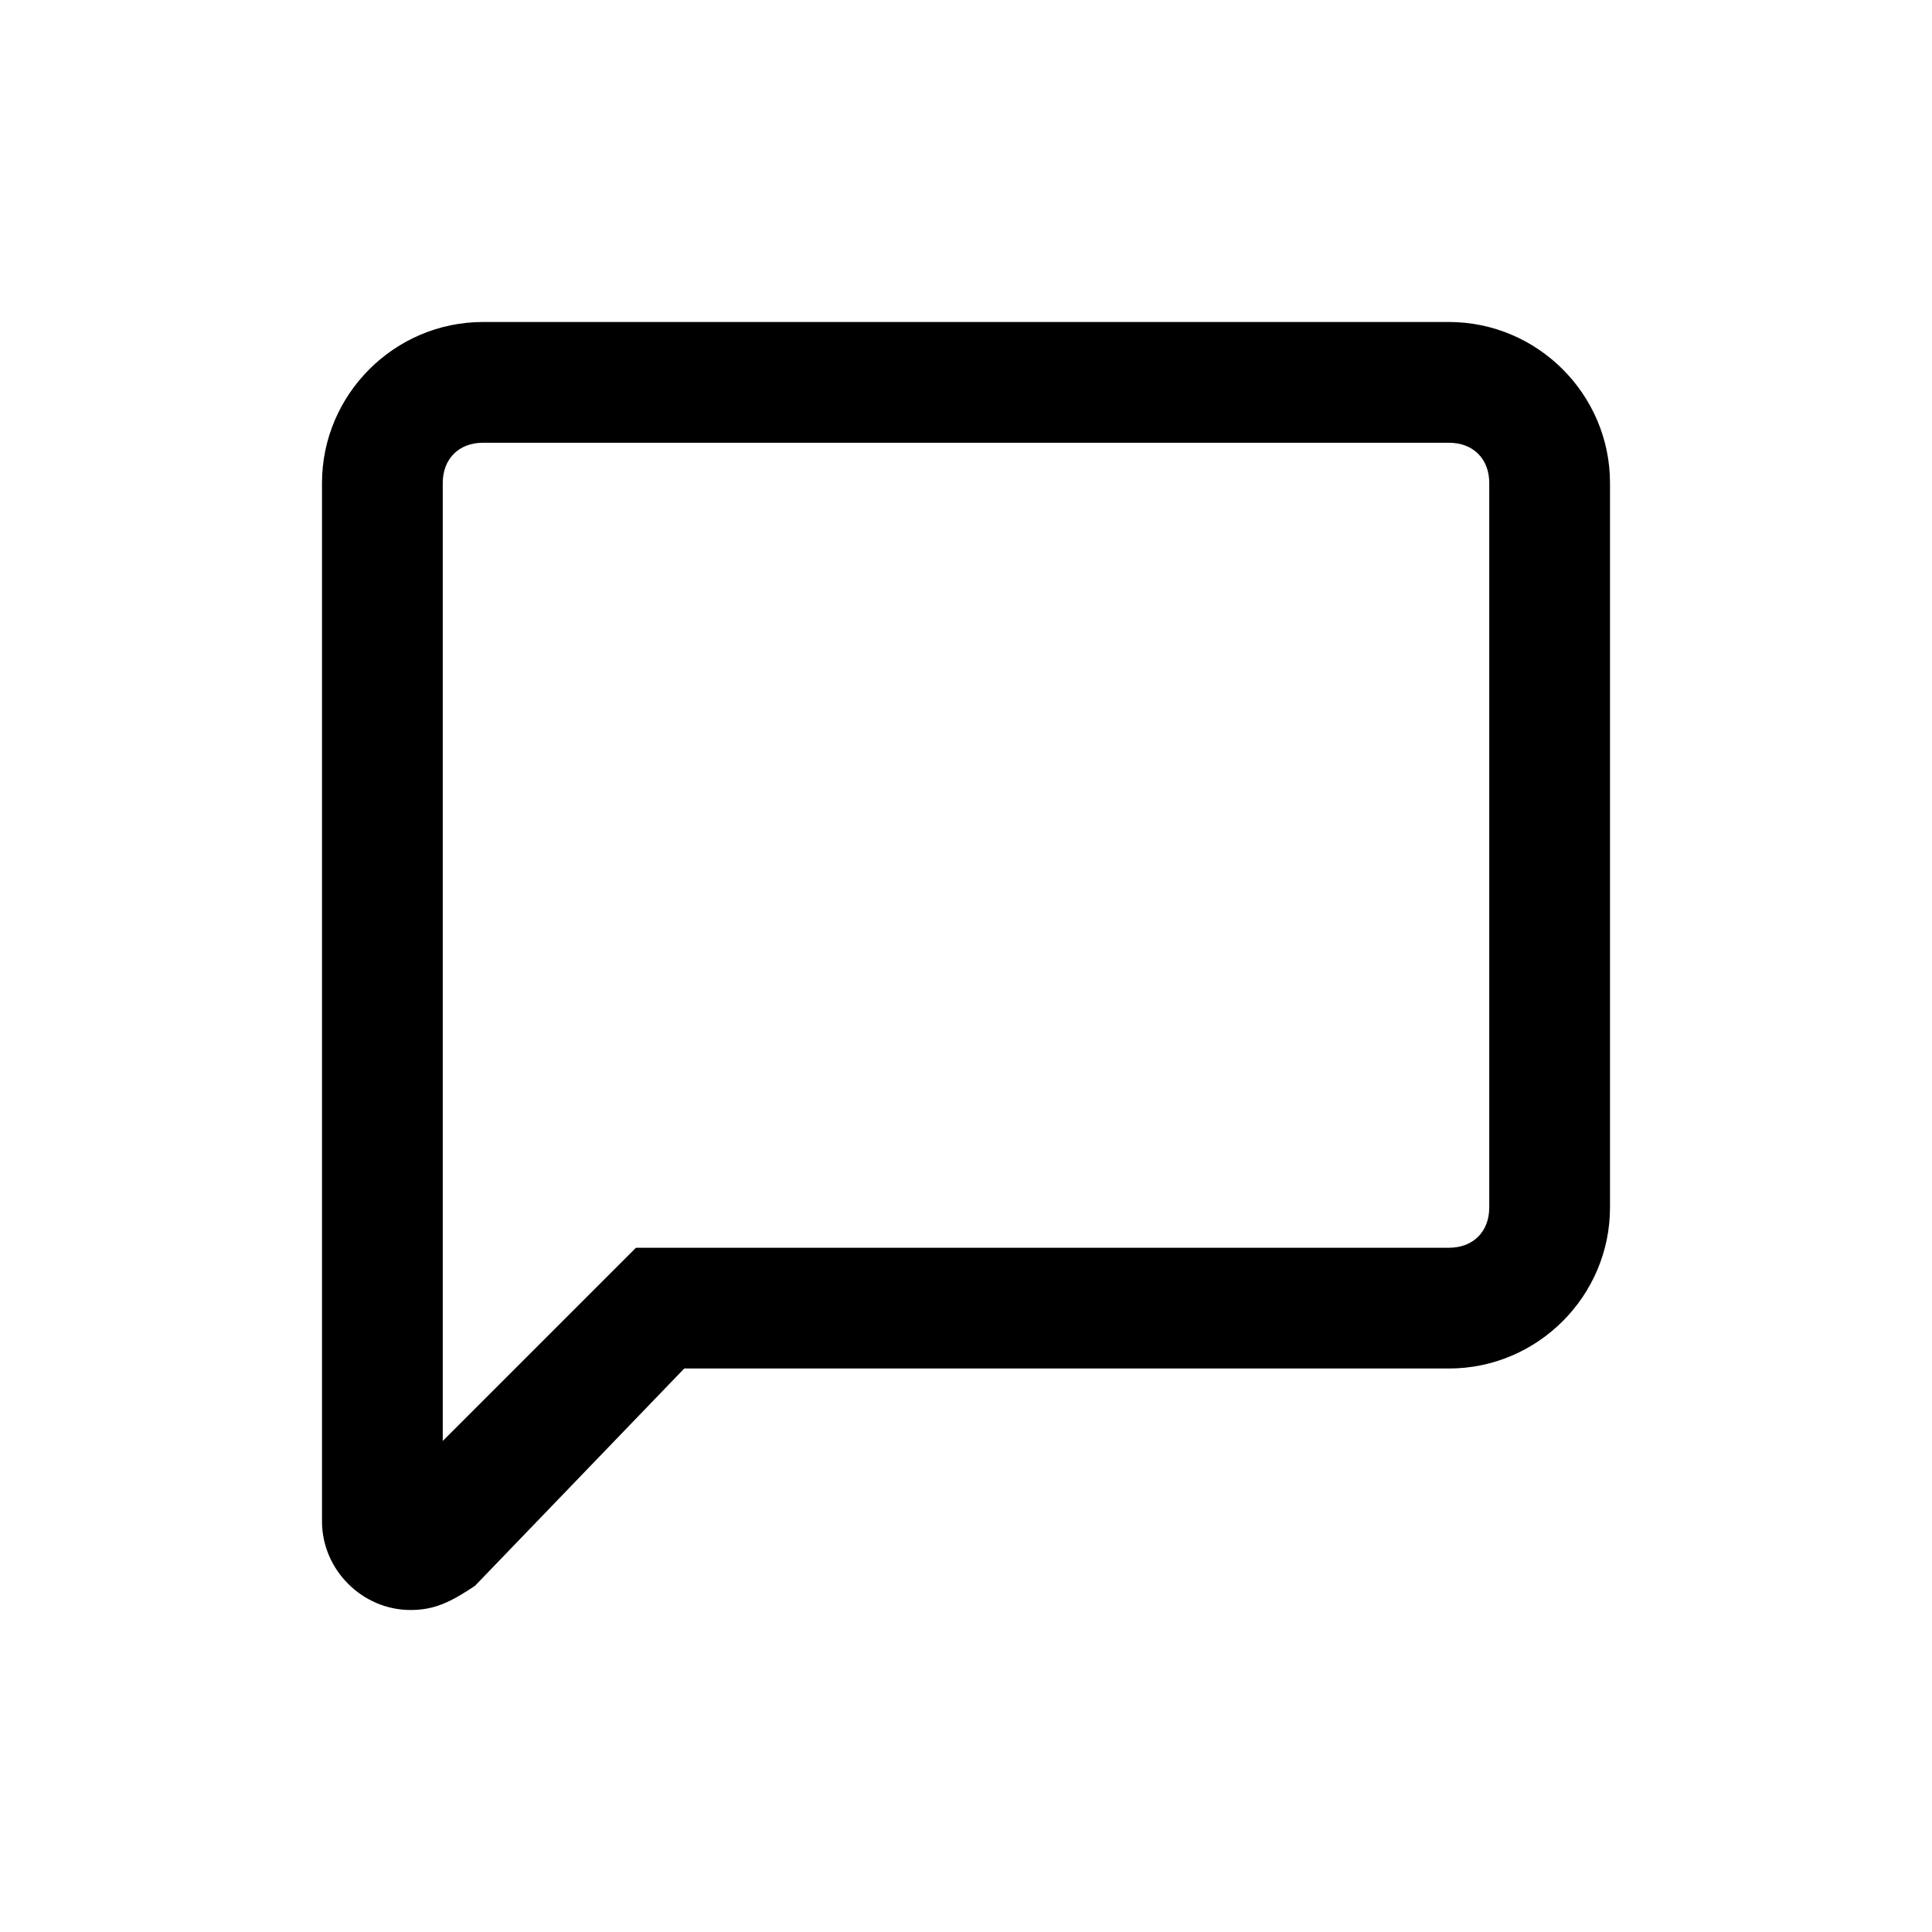
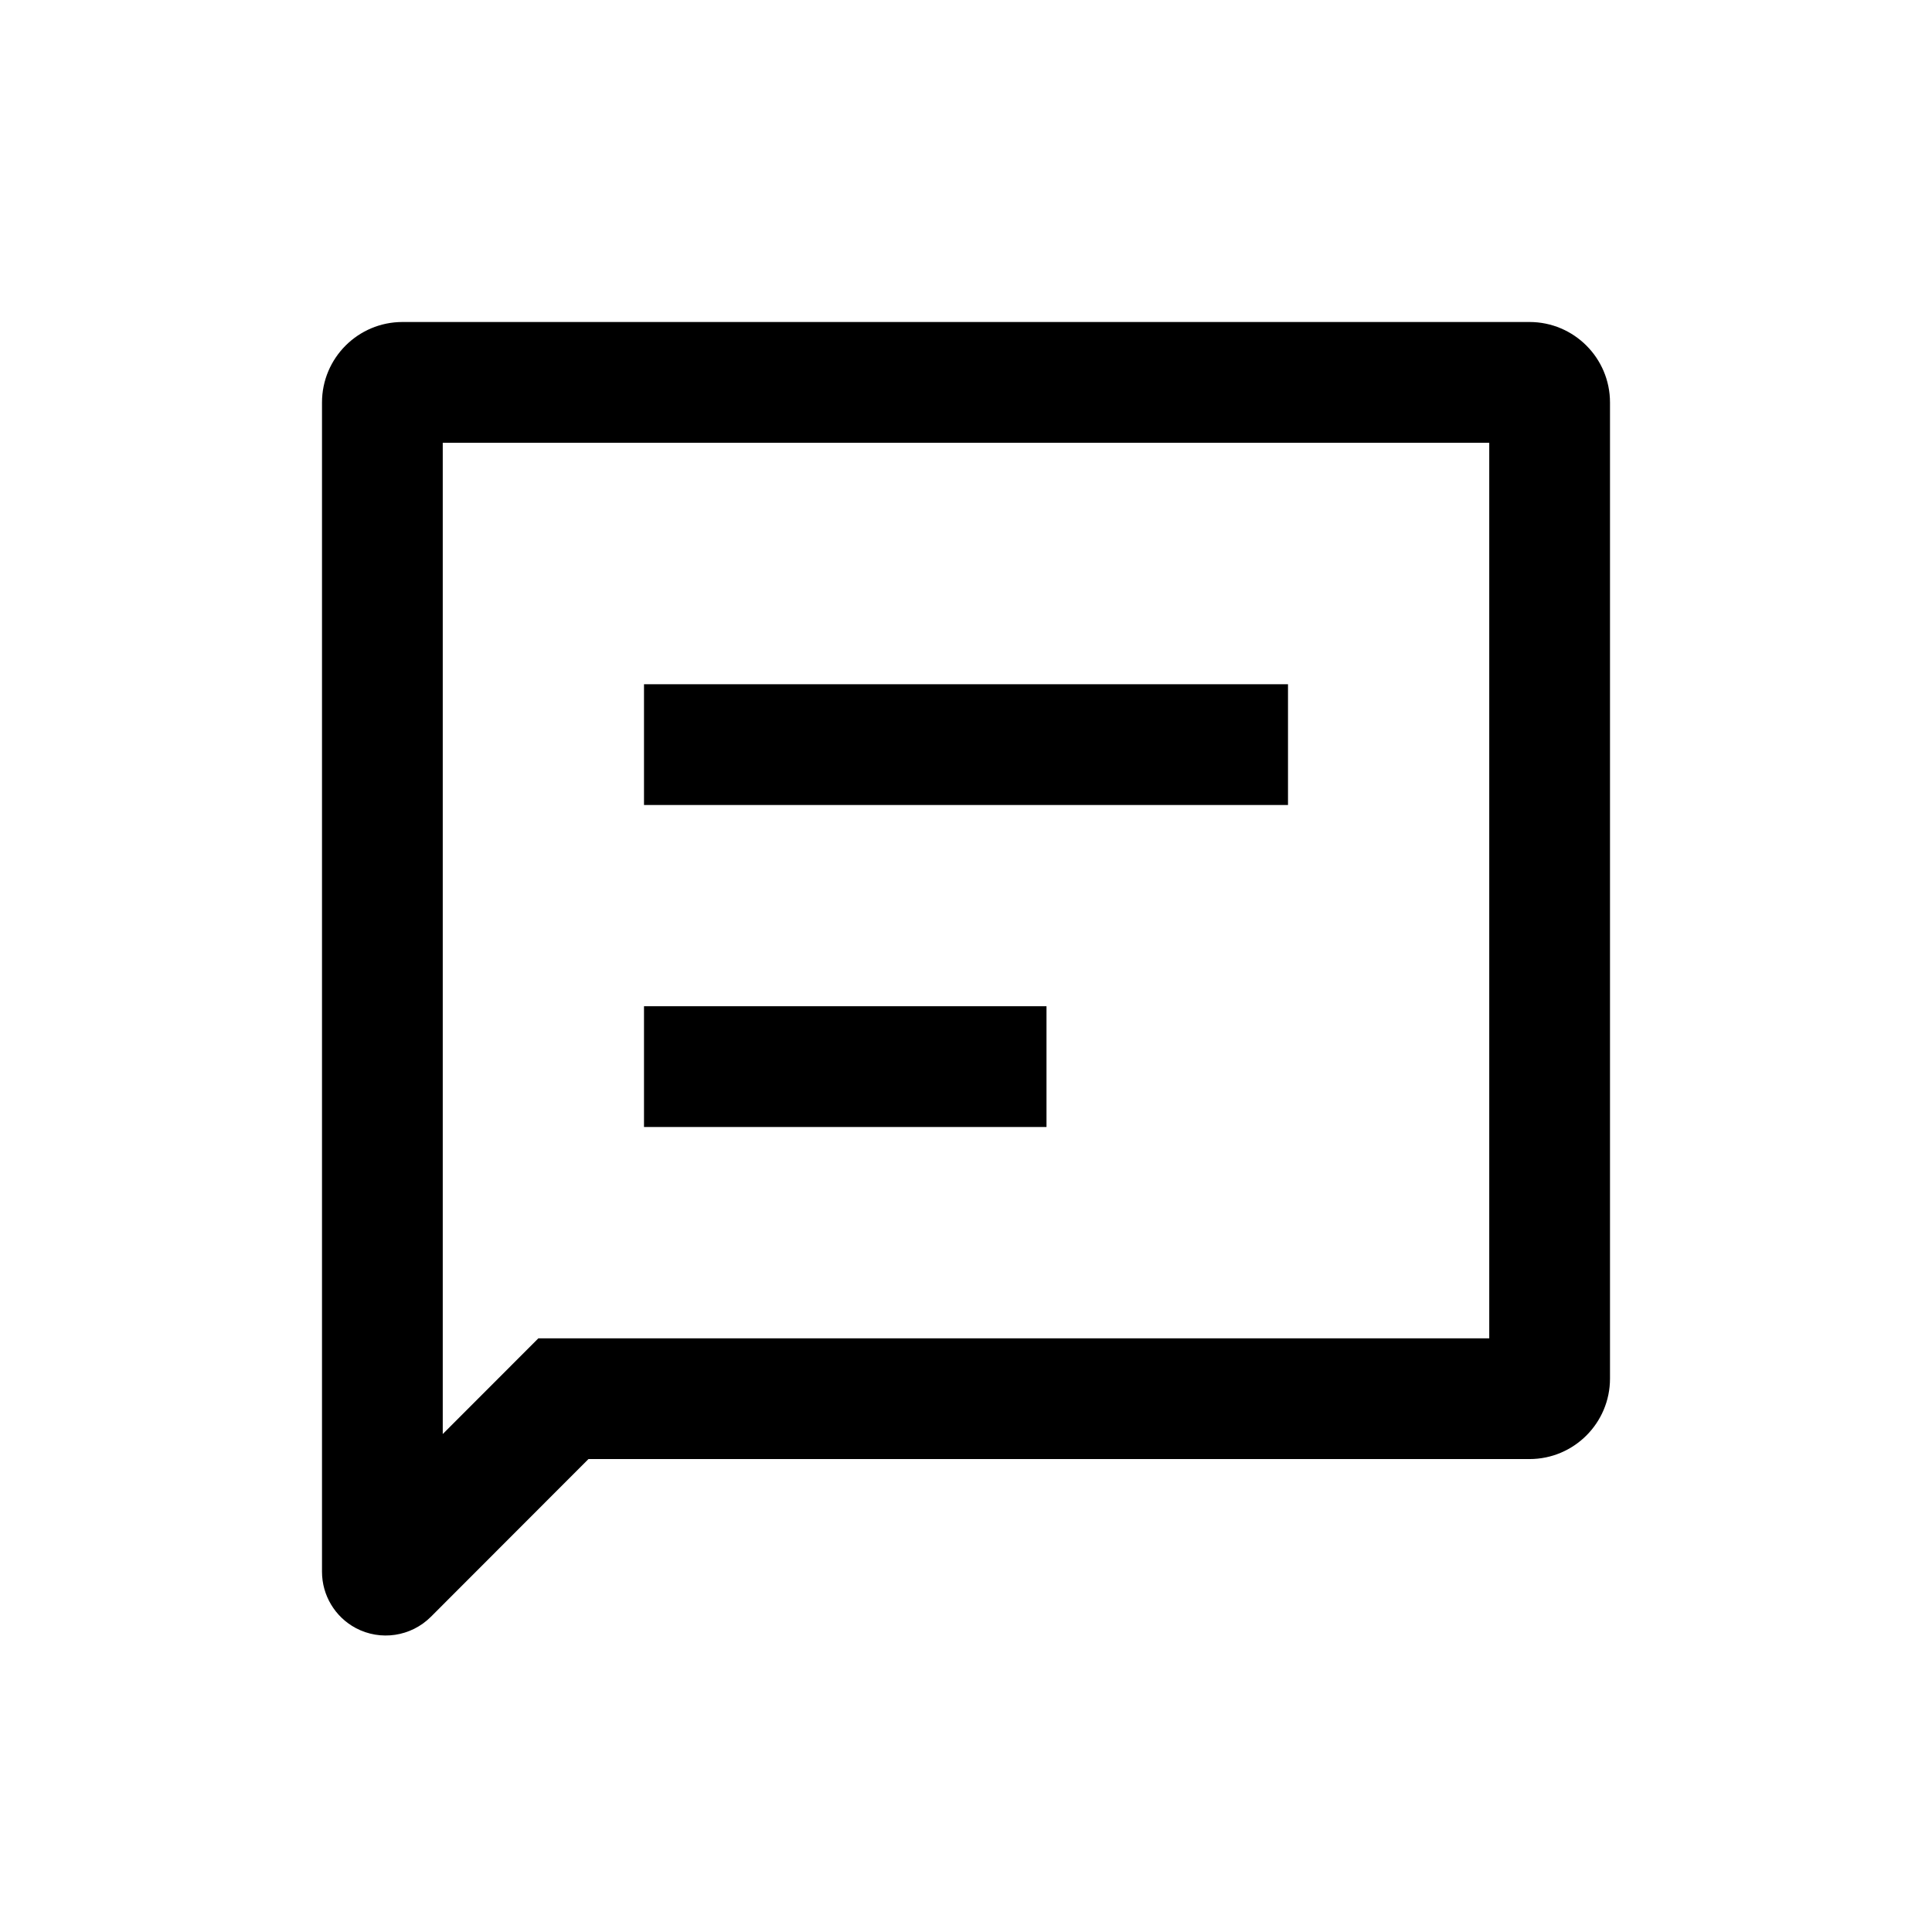
<svg xmlns="http://www.w3.org/2000/svg" viewBox="0 0 24 24" fill="currentColor">
-   <path d="M18 4H6c-1.1 0-2 .9-2 2v12.9c0 .6.5 1.1 1.1 1.1.3 0 .5-.1.8-.3L8.5 17H18c1.1 0 2-.9 2-2V6c0-1.1-.9-2-2-2zm.5 11c0 .3-.2.5-.5.5H7.9l-2.4 2.4V6c0-.3.2-.5.5-.5h12c.3 0 .5.2.5.5v9z" />
+   <path fill-rule="evenodd" clip-rule="evenodd" d="M6.688 16.625L5.5 17.814L5.5 5.5L18.5 5.5L18.5 16.625L6.688 16.625ZM7.31 18.125L19 18.125C19.552 18.125 20 17.677 20 17.125L20 5C20 4.448 19.552 4 19 4H5C4.448 4 4 4.448 4 5V19.525C4 19.817 4.161 20.086 4.419 20.224C4.727 20.388 5.106 20.331 5.353 20.084L7.31 18.125ZM16 10H8V8.5H16V10ZM8 14H13V12.5H8V14Z" />
</svg>
